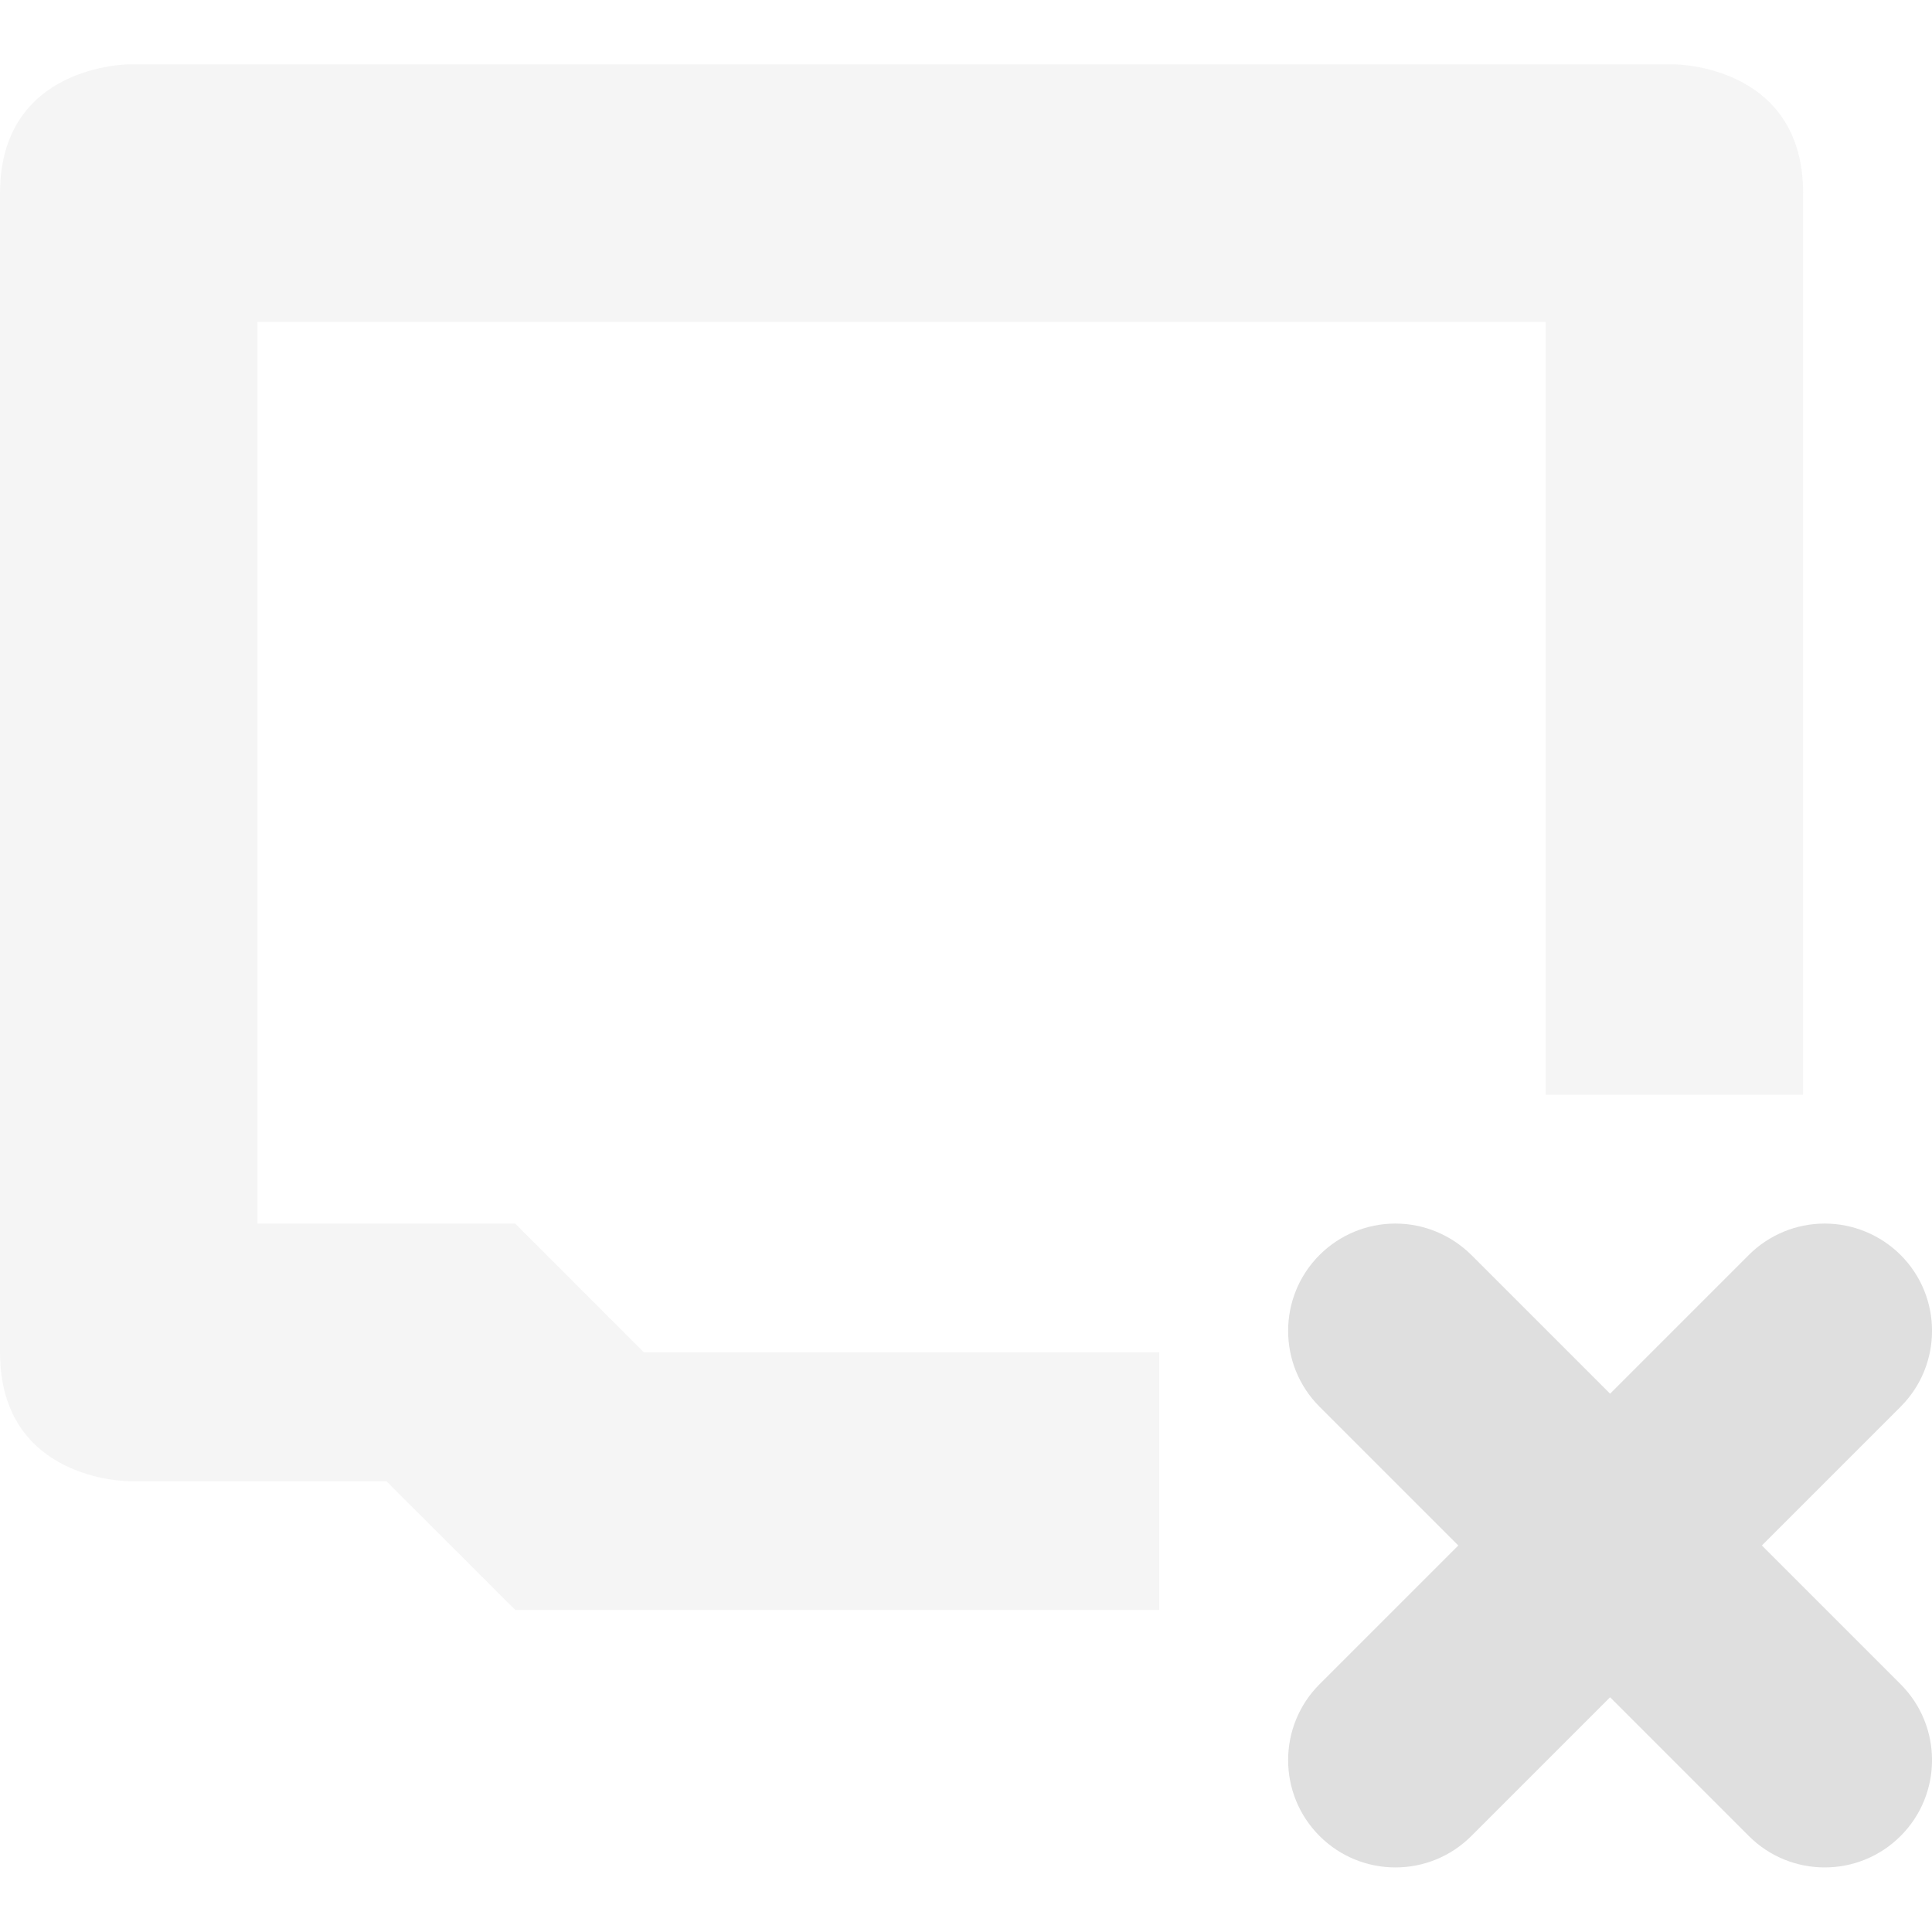
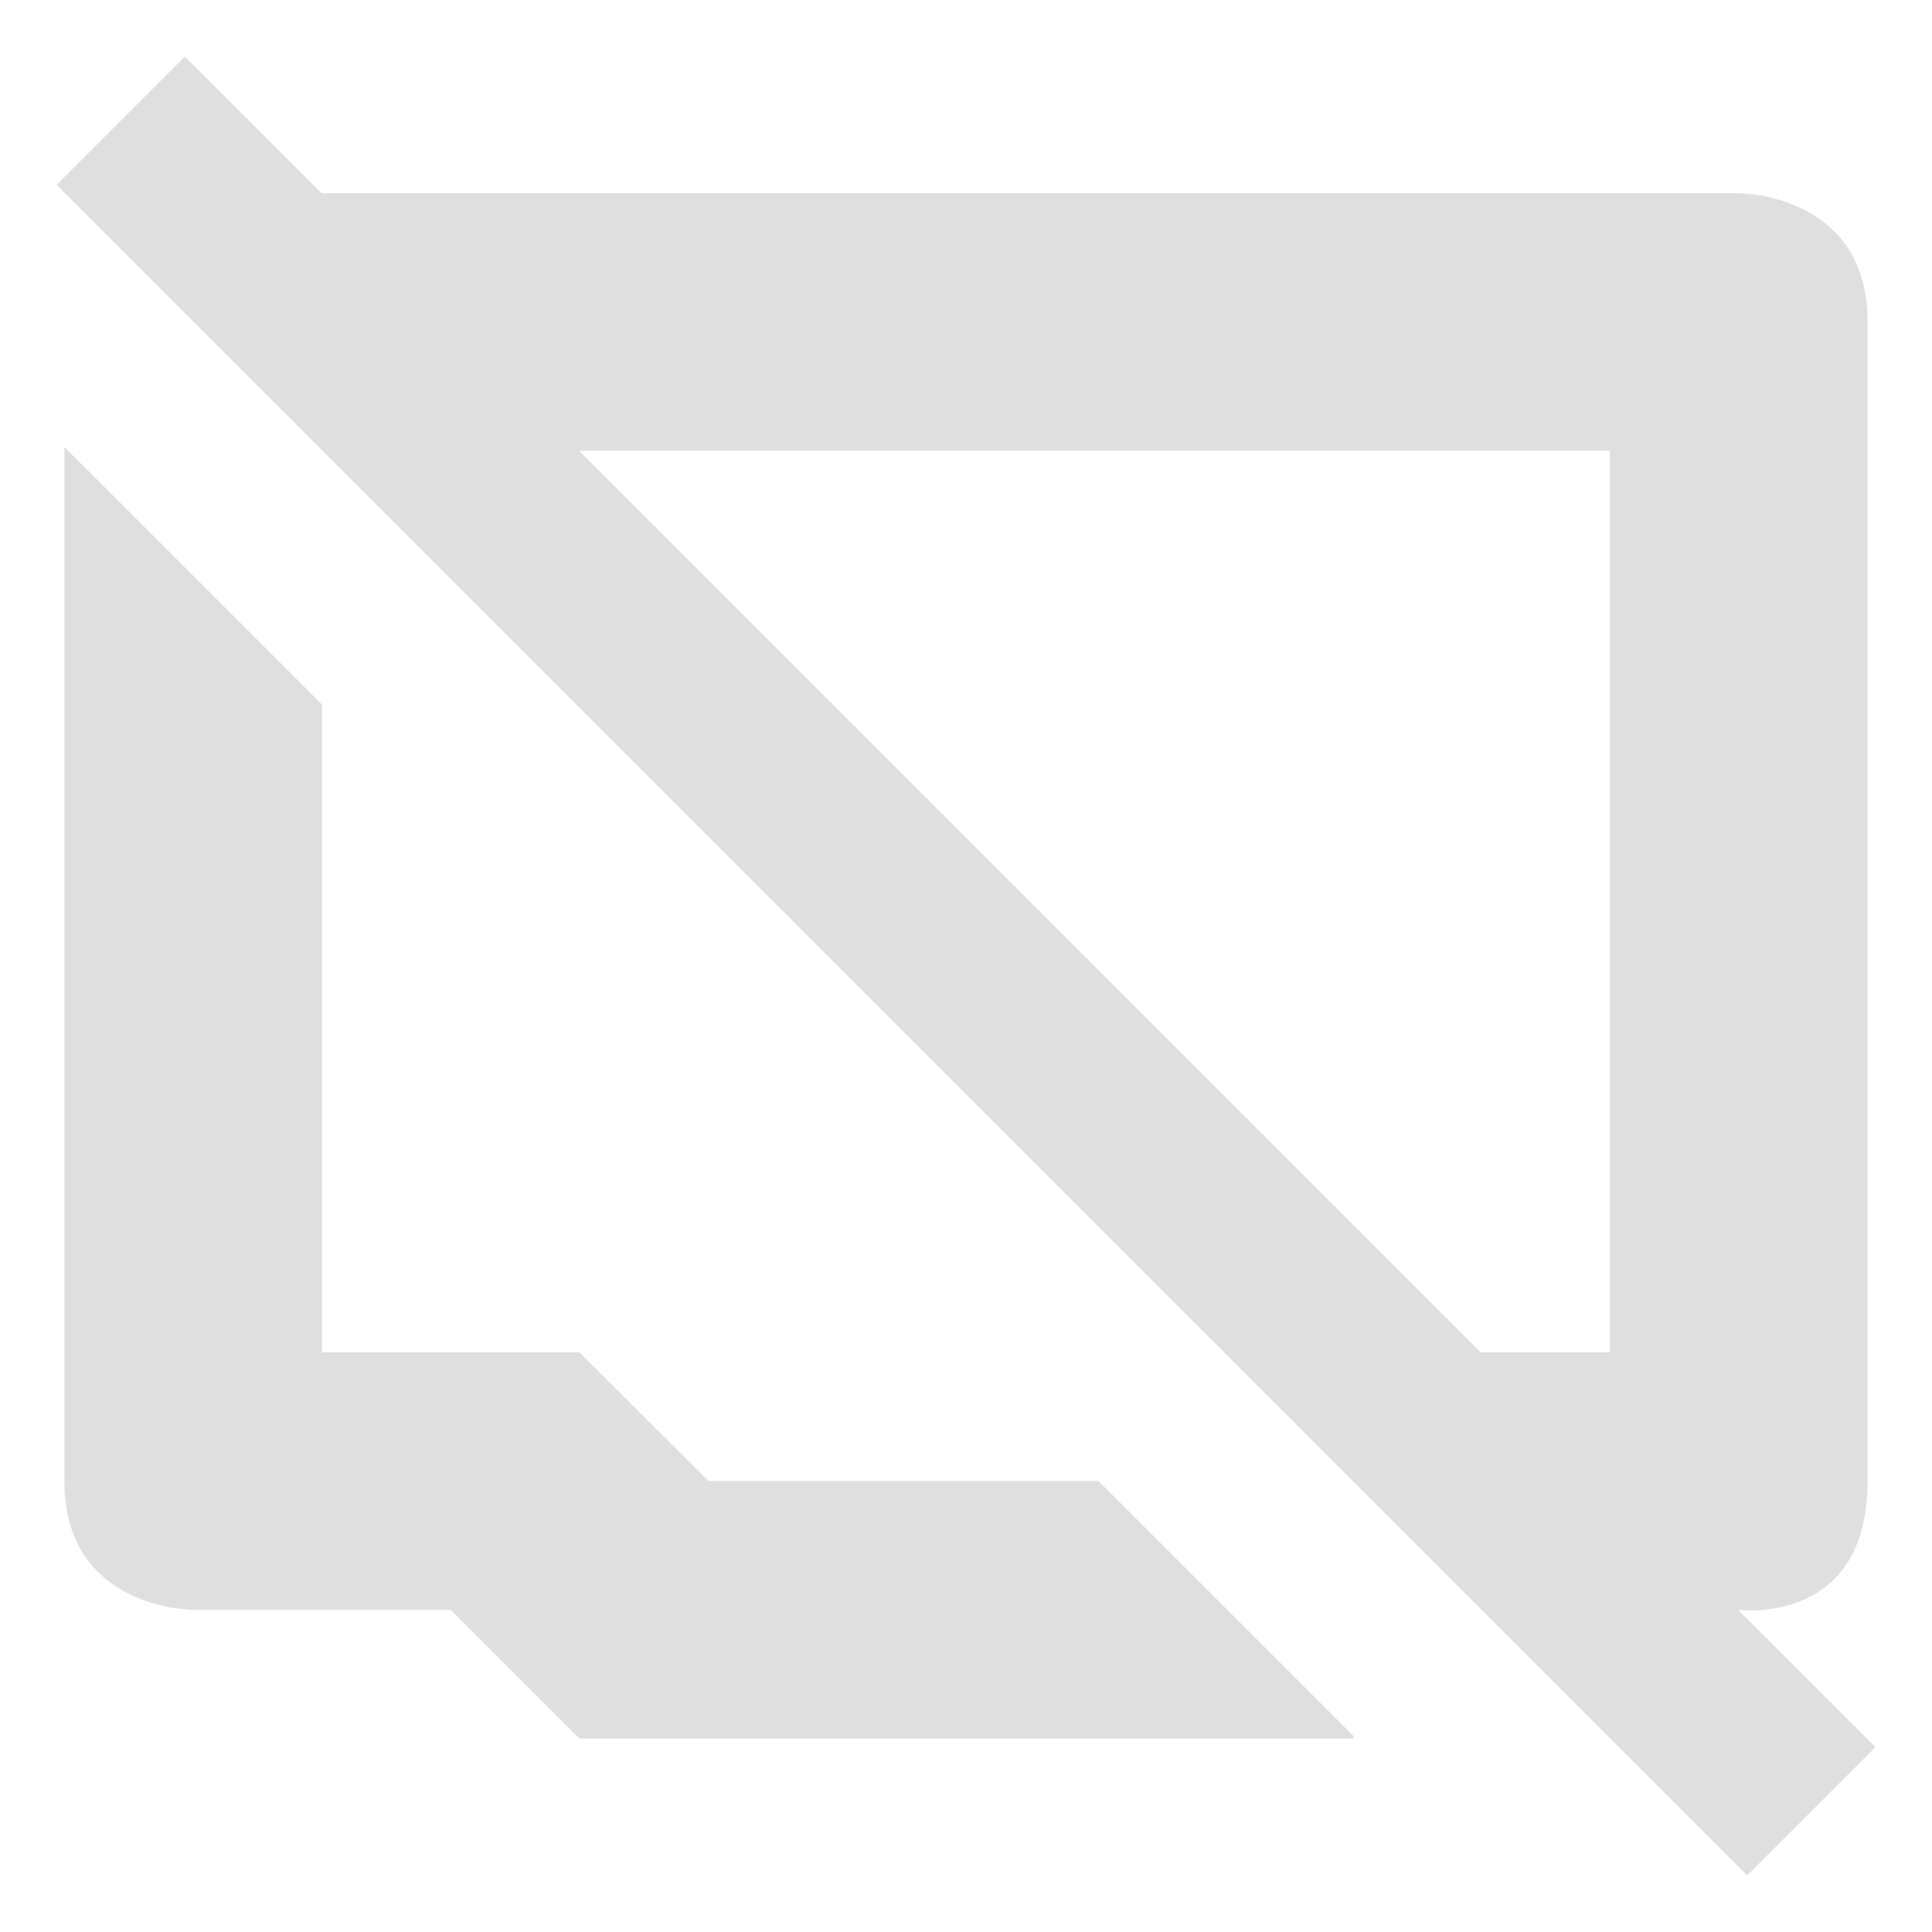
<svg xmlns="http://www.w3.org/2000/svg" width="16" height="16" version="1.1" id="svg9" xml:space="preserve">
  <defs id="defs3">
    <style id="current-color-scheme" type="text/css">
   .ColorScheme-Text { color:#dfdfdf; } .ColorScheme-Highlight { color:#4285f4; } .ColorScheme-NeutralText { color:#ff9800; } .ColorScheme-PositiveText { color:#4caf50; } .ColorScheme-NegativeText { color:#f44336; }
  </style>
+     <style id="current-color-scheme-3" type="text/css">
+    .ColorScheme-Text { color:#444444; } .ColorScheme-Highlight { color:#4285f4; }
+   </style>
+     <style id="current-color-scheme-7" type="text/css">
+    .ColorScheme-Text { color:#dfdfdf; } .ColorScheme-Highlight { color:#4285f4; } .ColorScheme-NeutralText { color:#ff9800; } .ColorScheme-PositiveText { color:#4caf50; } .ColorScheme-NegativeText { color:#f44336; }
+   </style>
  </defs>
-   <g id="g294">
-     <path style="opacity:0.3;fill:#dfdfdf;fill-opacity:1;stroke-width:1.067" d="M 1.067,0.533 C 1.067,0.533 0,0.533 0,1.6 v 9.6 c 0,1.067 1.067,1.067 1.067,1.067 H 3.2 L 4.267,13.333 H 9.6 V 11.2 H 5.333 L 4.267,10.133 H 2.133 V 2.666 H 12.8 v 6.4 h 2.133 V 1.6 C 14.933,0.533 13.867,0.533 13.867,0.533 Z" id="path2" />
-     <path d="m 11.556,10.133 c -0.236,0 -0.462,0.094 -0.628,0.26 -0.347,0.347 -0.347,0.91 0,1.257 l 1.149,1.149 -1.149,1.149 c -0.347,0.347 -0.347,0.91 0,1.257 0.347,0.347 0.91,0.347 1.257,0 l 1.149,-1.149 1.149,1.149 c 0.347,0.347 0.91,0.347 1.257,0 0.347,-0.347 0.347,-0.91 0,-1.257 l -1.149,-1.149 1.149,-1.149 c 0.347,-0.347 0.347,-0.91 0,-1.257 C 15.573,10.227 15.347,10.133 15.111,10.133 c -0.236,0 -0.462,0.094 -0.628,0.26 l -1.149,1.149 -1.149,-1.149 C 12.017,10.227 11.792,10.133 11.556,10.133 Z m 0,0" id="path4-3" style="fill:#dfdfdf;fill-opacity:1;stroke-width:0.889" />
+   <g id="g515" transform="translate(0.5335,1.600142)">
+     <path id="path2-5" style="fill:#dfdfdf;fill-opacity:1;stroke-width:1.067" d="m 1.066,0 c 0,0 -0.441,0.002 -0.756,0.287 L 2.156,2.133 h 10.643 v 7.467 h -2.133 l -0.521,0.521 1.611,1.611 h 2.111 c 0,0 1.066,0.139 1.066,-1.066 V 1.066 C 14.933,-2.3568336e-4 13.867,0 13.867,0 Z M -2.97e-4,2.102 v 8.564 c 0,1.067 1.066,1.066 1.066,1.066 h 2.133 l 1.066,1.066 h 6.4 l 0.016,-0.016 -2.117,-2.117 H 5.334 L 4.265,9.6 H 2.133 V 4.234 Z" />
+     <path d="m 0.998,-1.131 -1.062,1.062 14,14 1.062,-1.062 z m 0,0" id="path194" style="fill:#dfdfdf;fill-opacity:1" />
  </g>
</svg>
